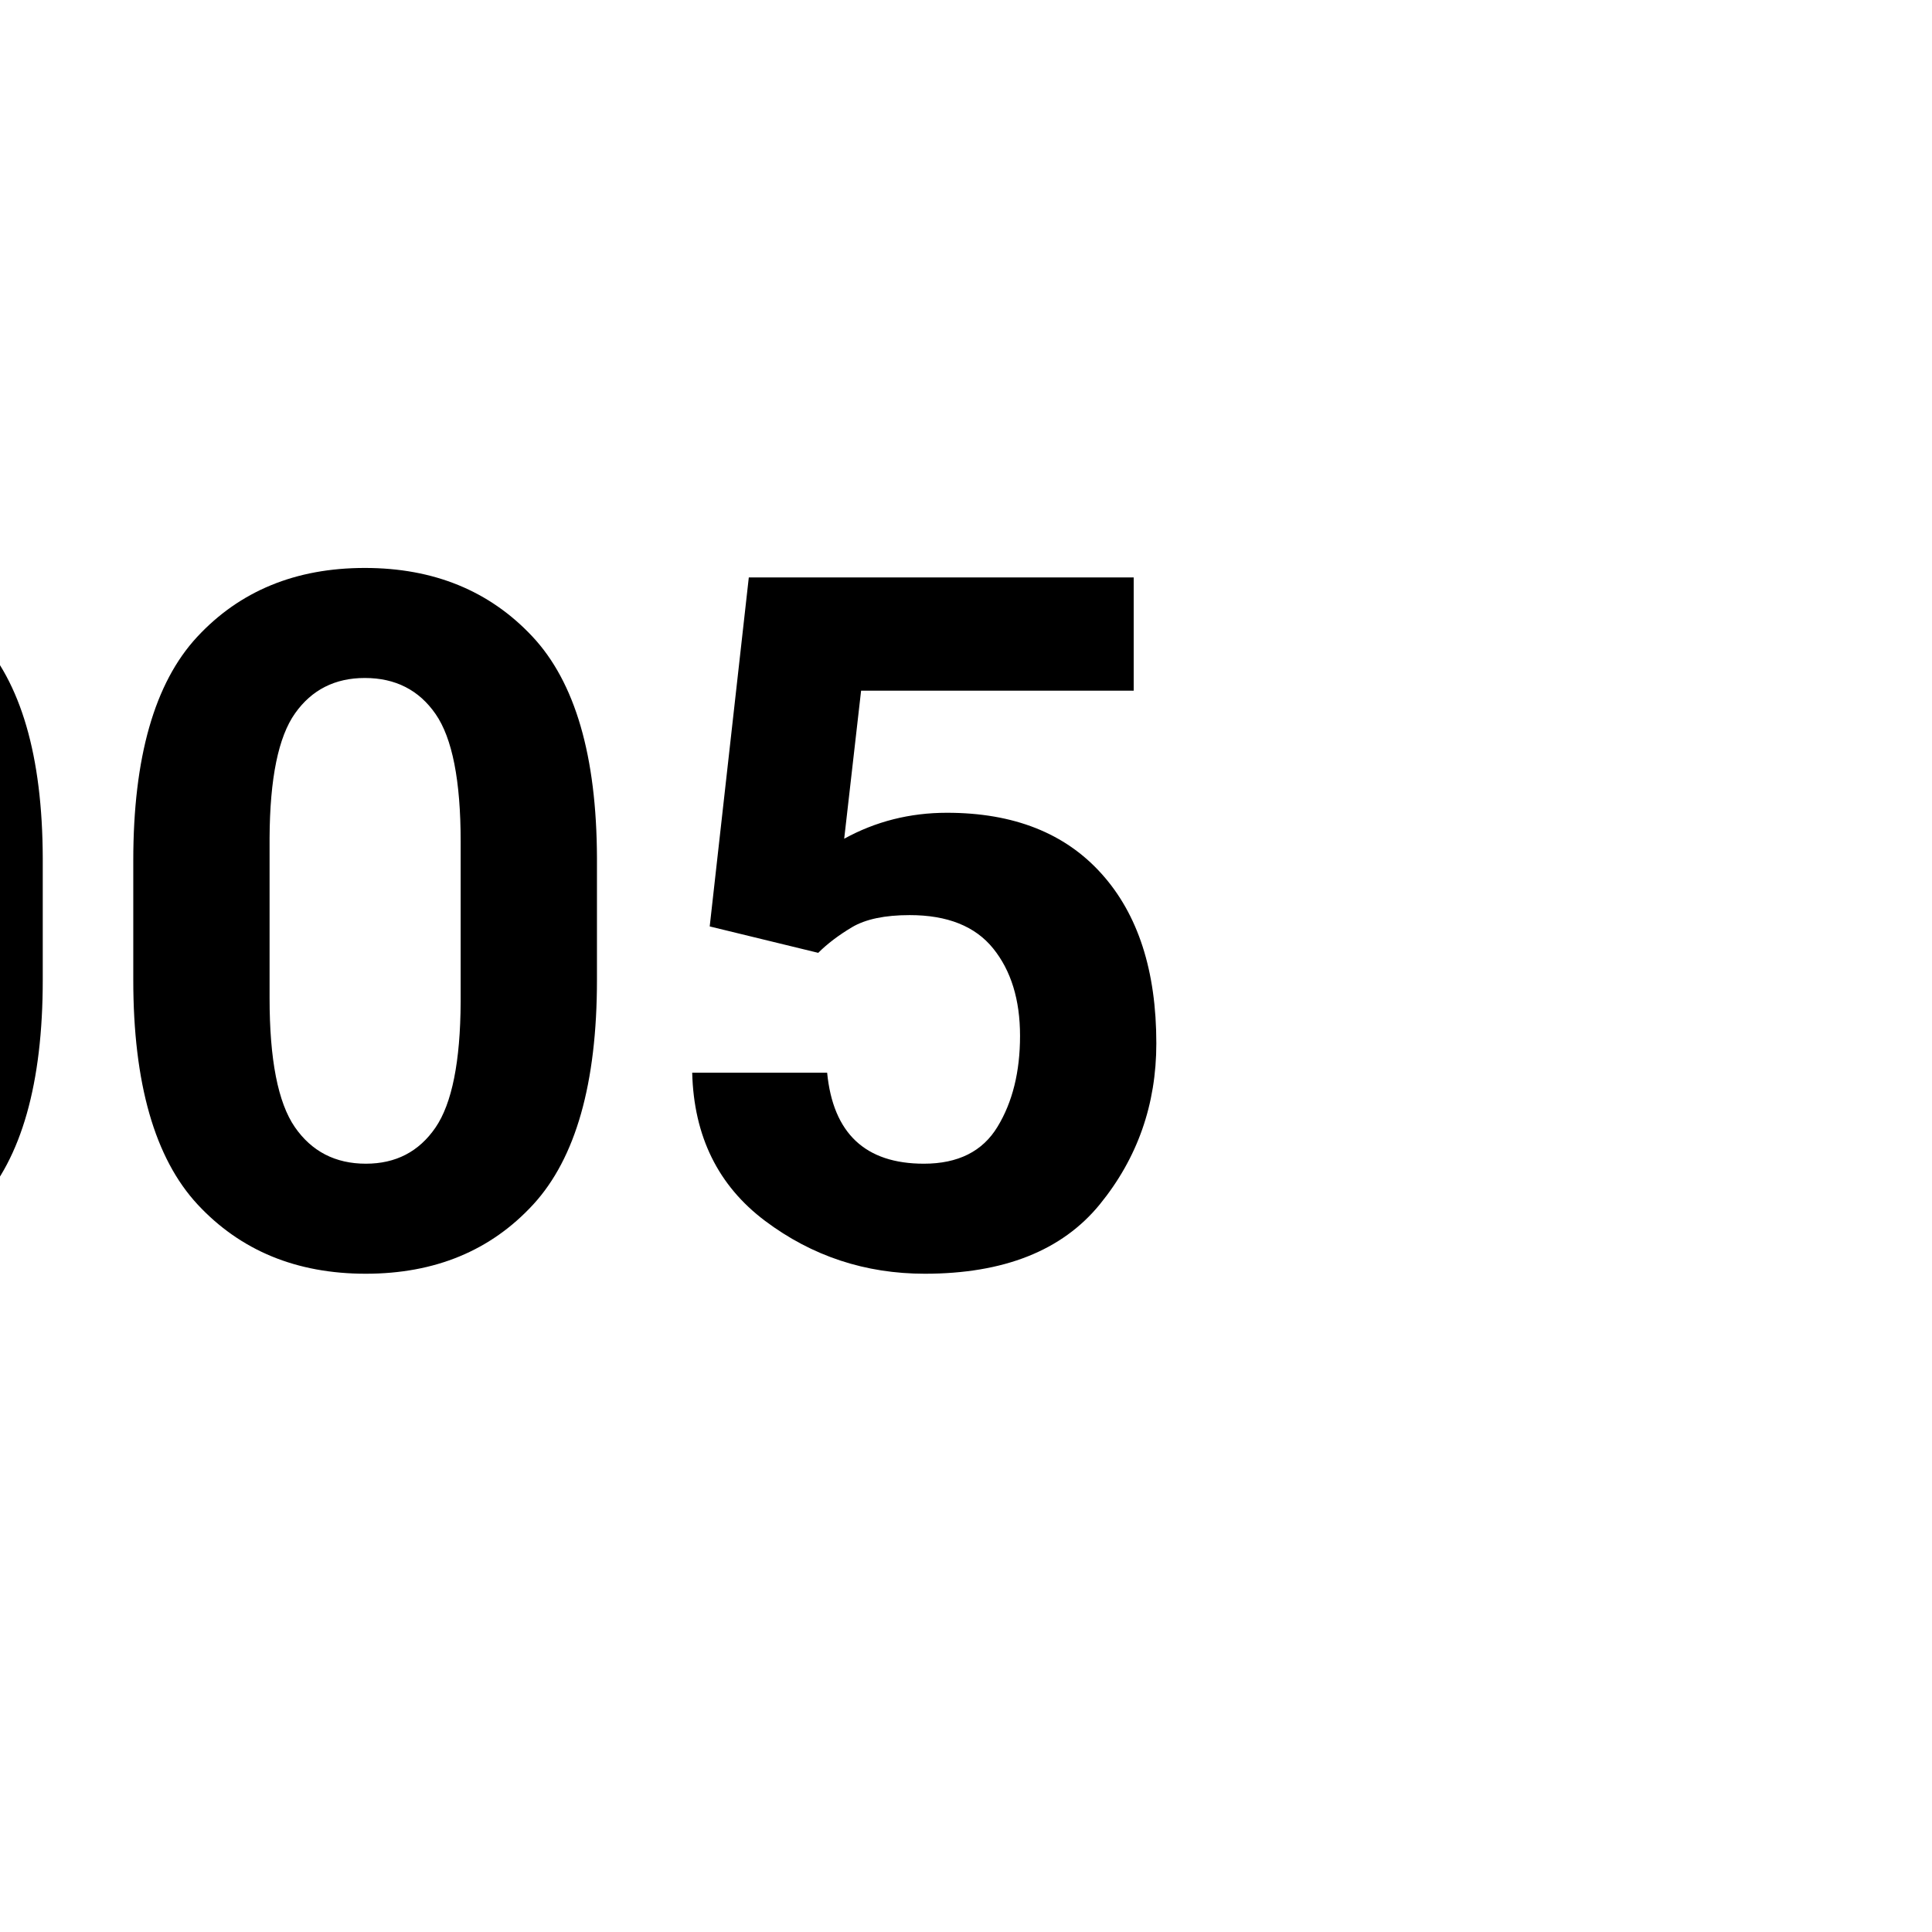
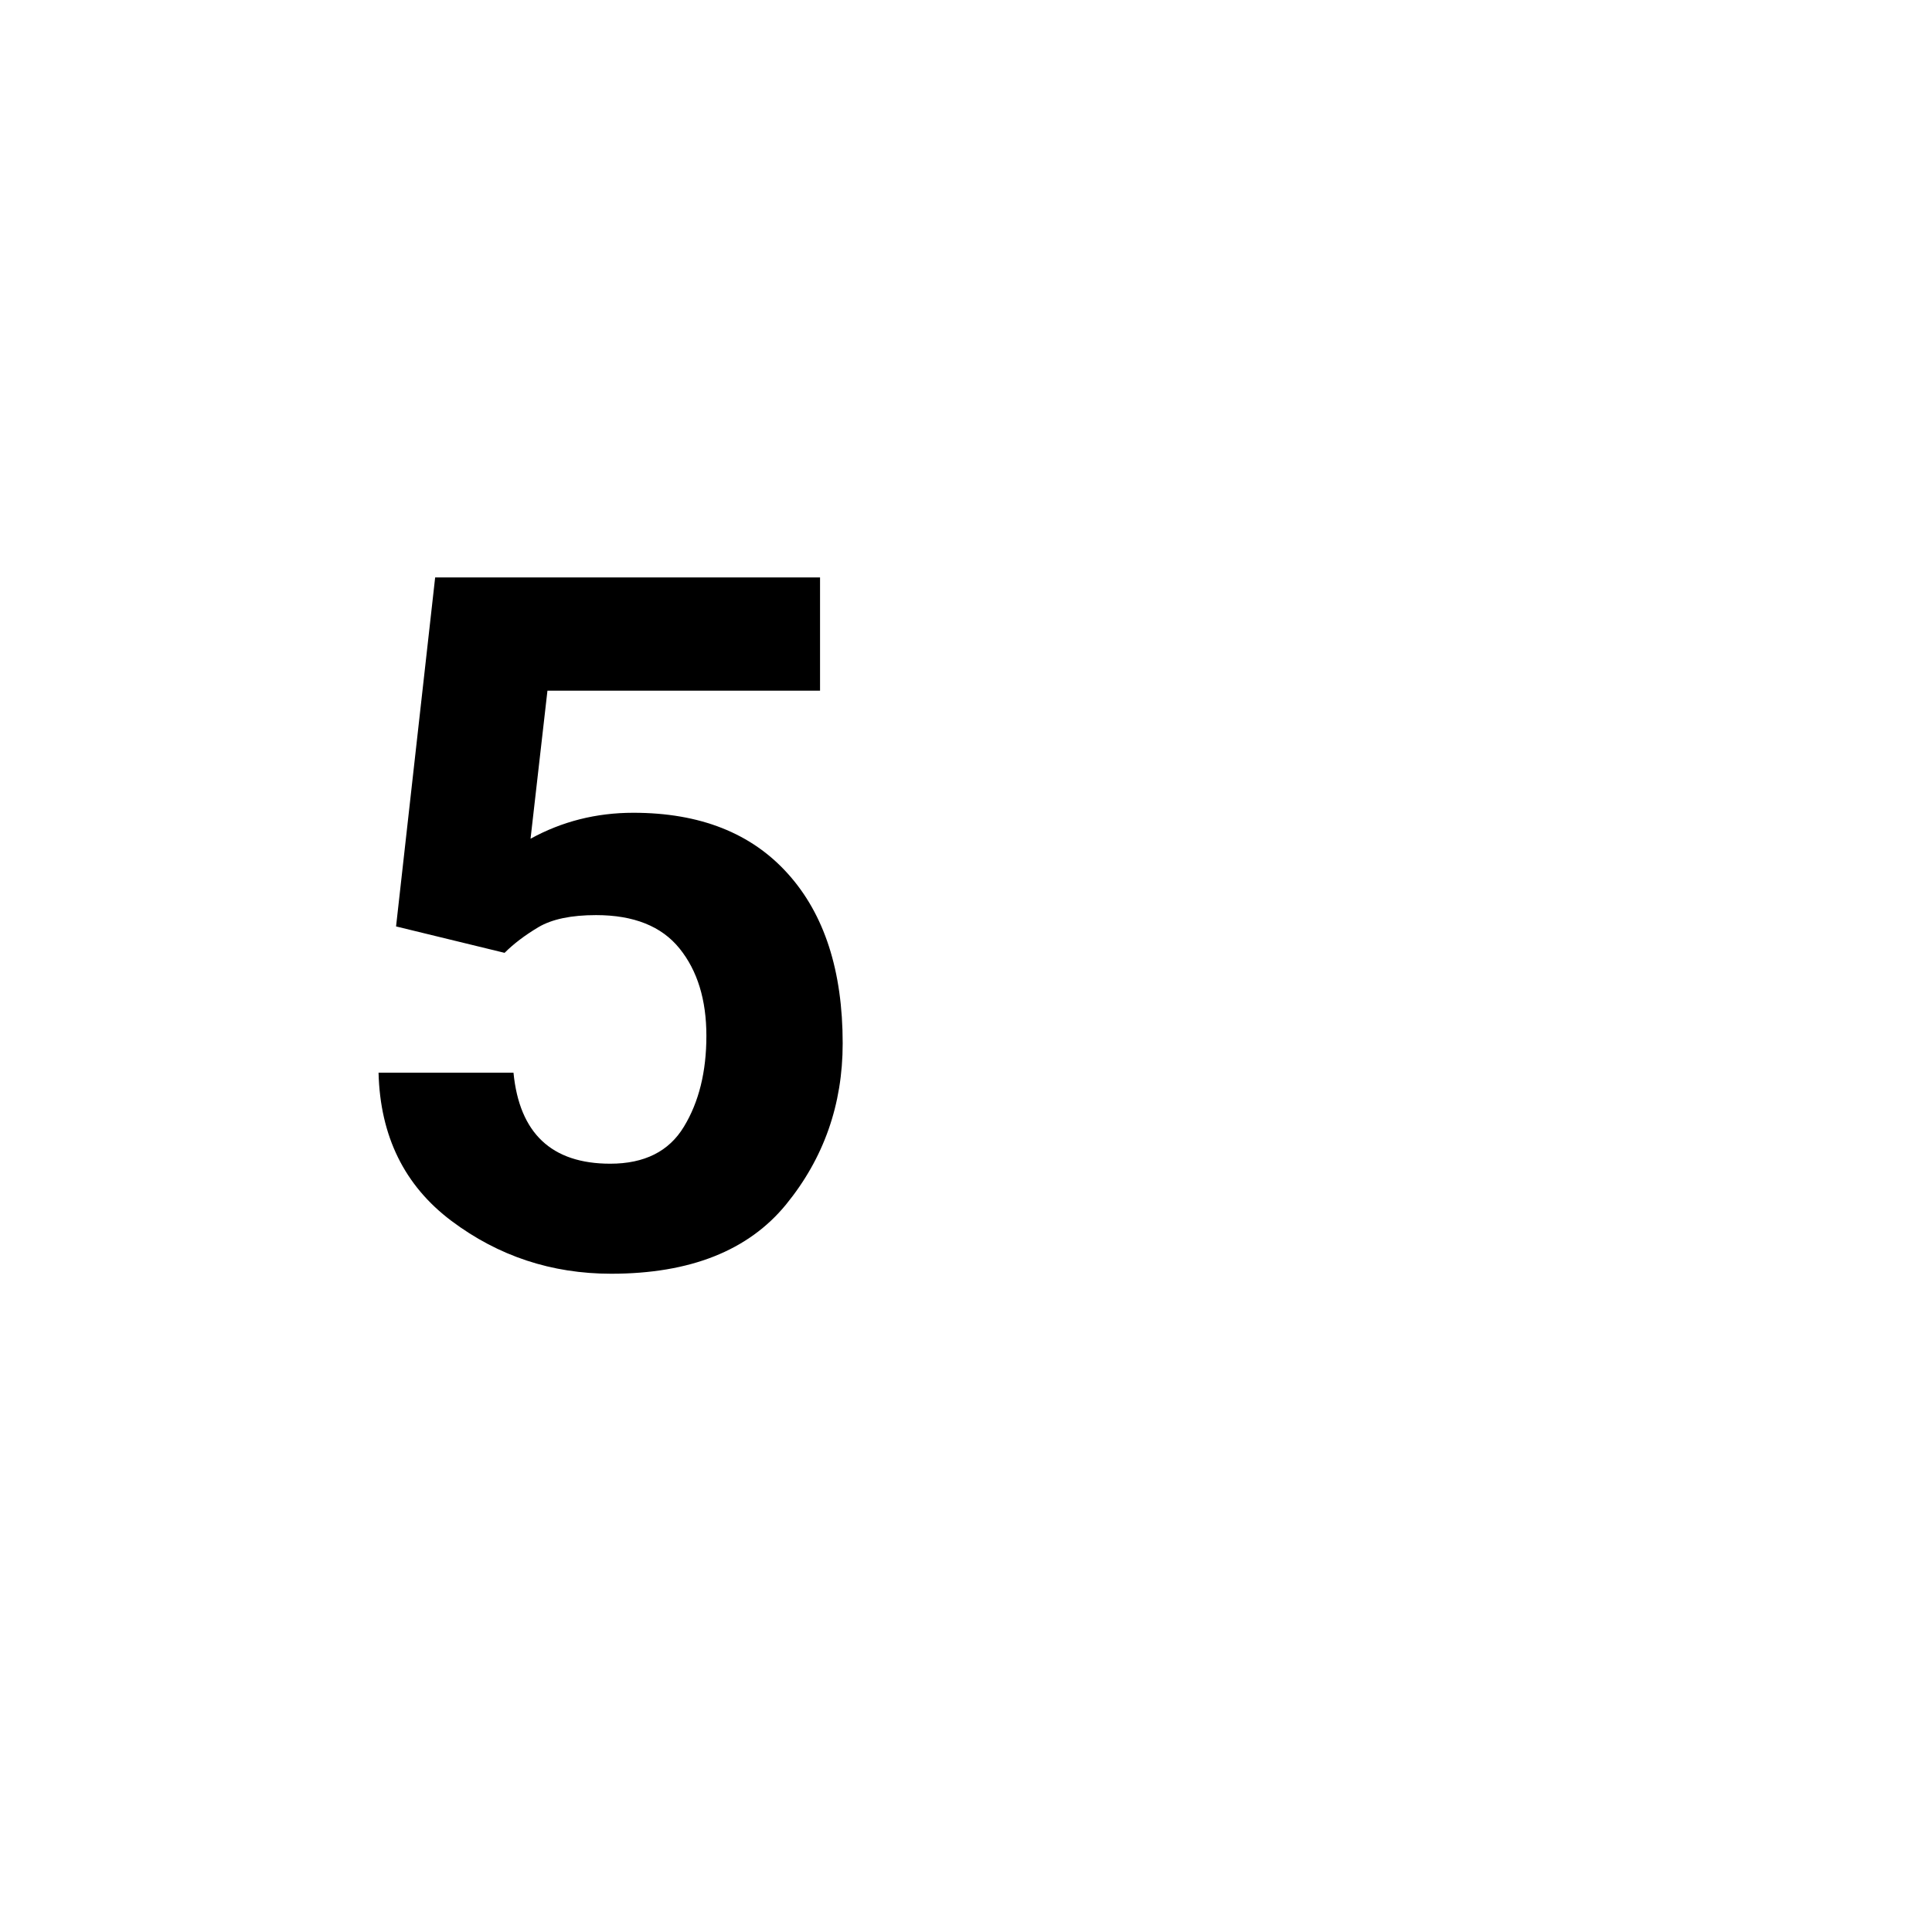
<svg xmlns="http://www.w3.org/2000/svg" version="1.1" id="svg2" viewBox="0 0 200 200" height="200" width="200">
  <defs id="defs4" />
  <g transform="translate(0,-852.3622)" id="layer1">
    <text id="text3336" y="983.235" x="100.055" style="font-style:normal;font-variant:normal;font-weight:bold;font-stretch:normal;font-size:100px;line-height:125%;font-family:Roboto;-inkscape-font-specification:'Roboto Bold';letter-spacing:0px;word-spacing:0px;fill:#000000;fill-opacity:1;stroke:none;stroke-width:1px;stroke-linecap:butt;stroke-linejoin:miter;stroke-opacity:1" xml:space="preserve">
-       <tspan style="font-style:normal;font-variant:normal;font-weight:bold;font-stretch:normal;font-size:100px;font-family:Roboto;-inkscape-font-specification:'Roboto Bold';text-align:center;text-anchor:middle" y="983.235" x="100.055" id="tspan3338">005</tspan>
+       <tspan style="font-style:normal;font-variant:normal;font-weight:bold;font-stretch:normal;font-size:100px;font-family:Roboto;-inkscape-font-specification:'Roboto Bold';text-align:center;text-anchor:middle" y="983.235" x="100.055" id="tspan3338">  5</tspan>
    </text>
  </g>
</svg>
